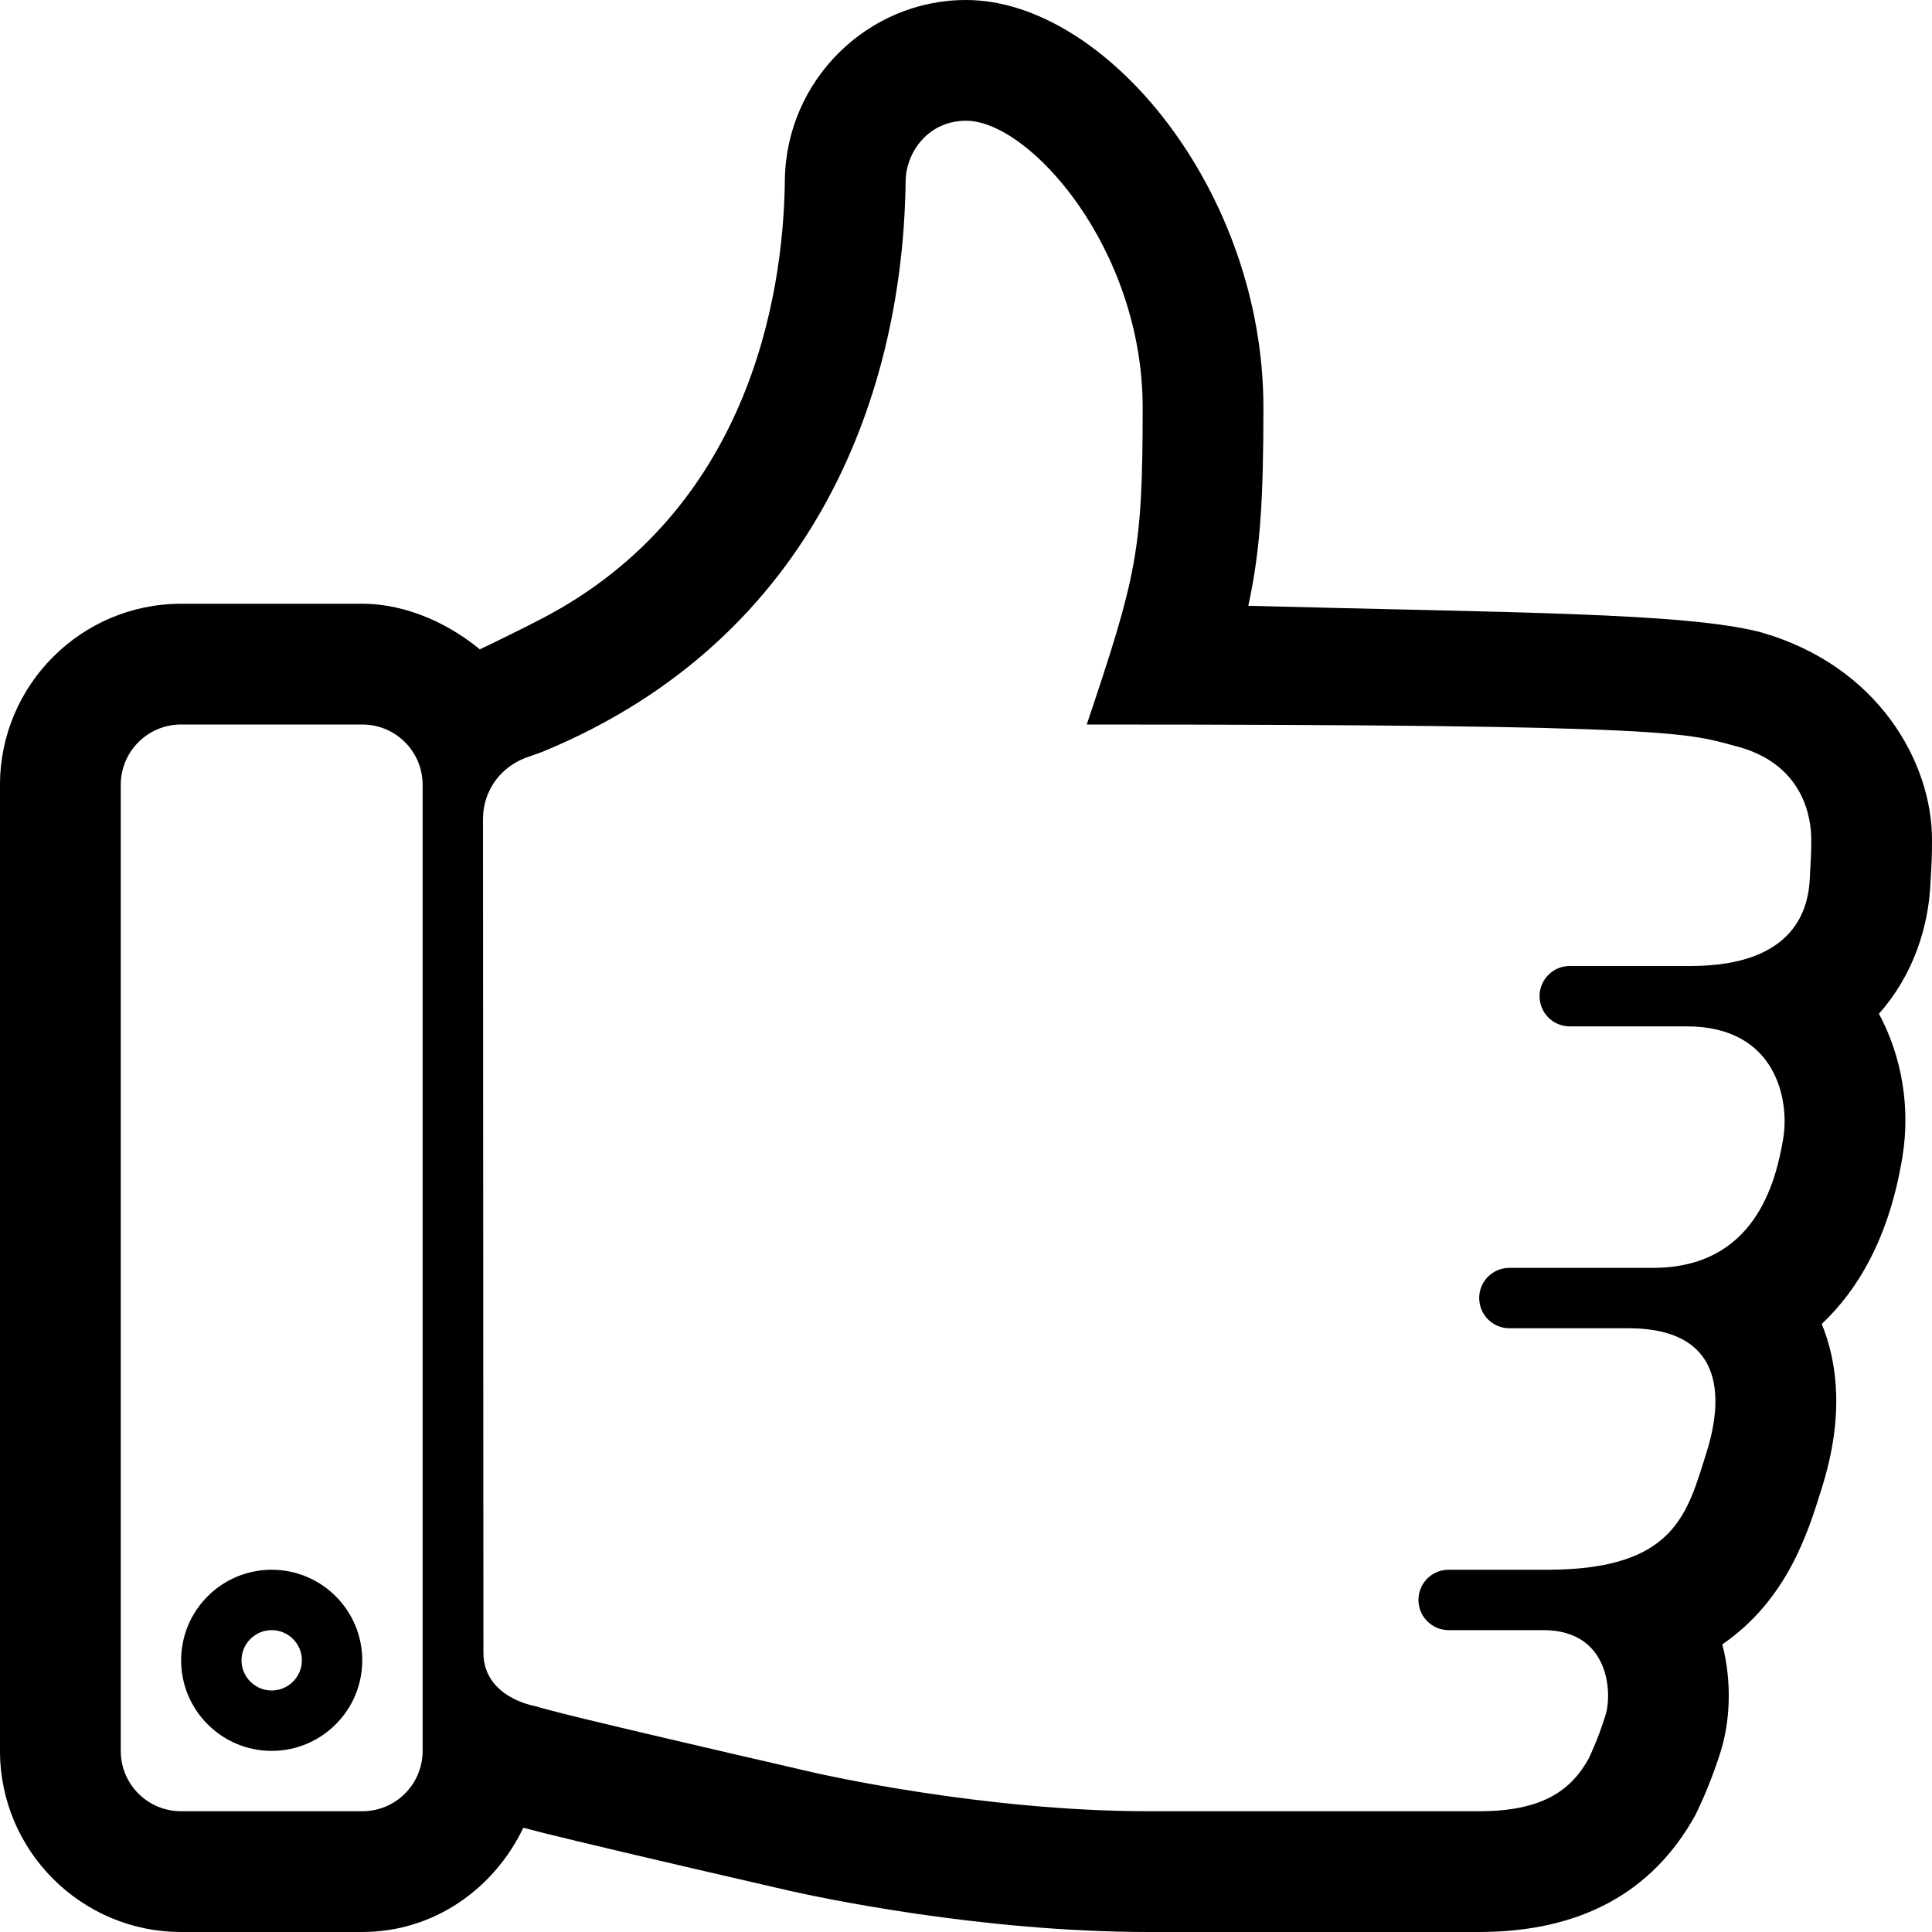
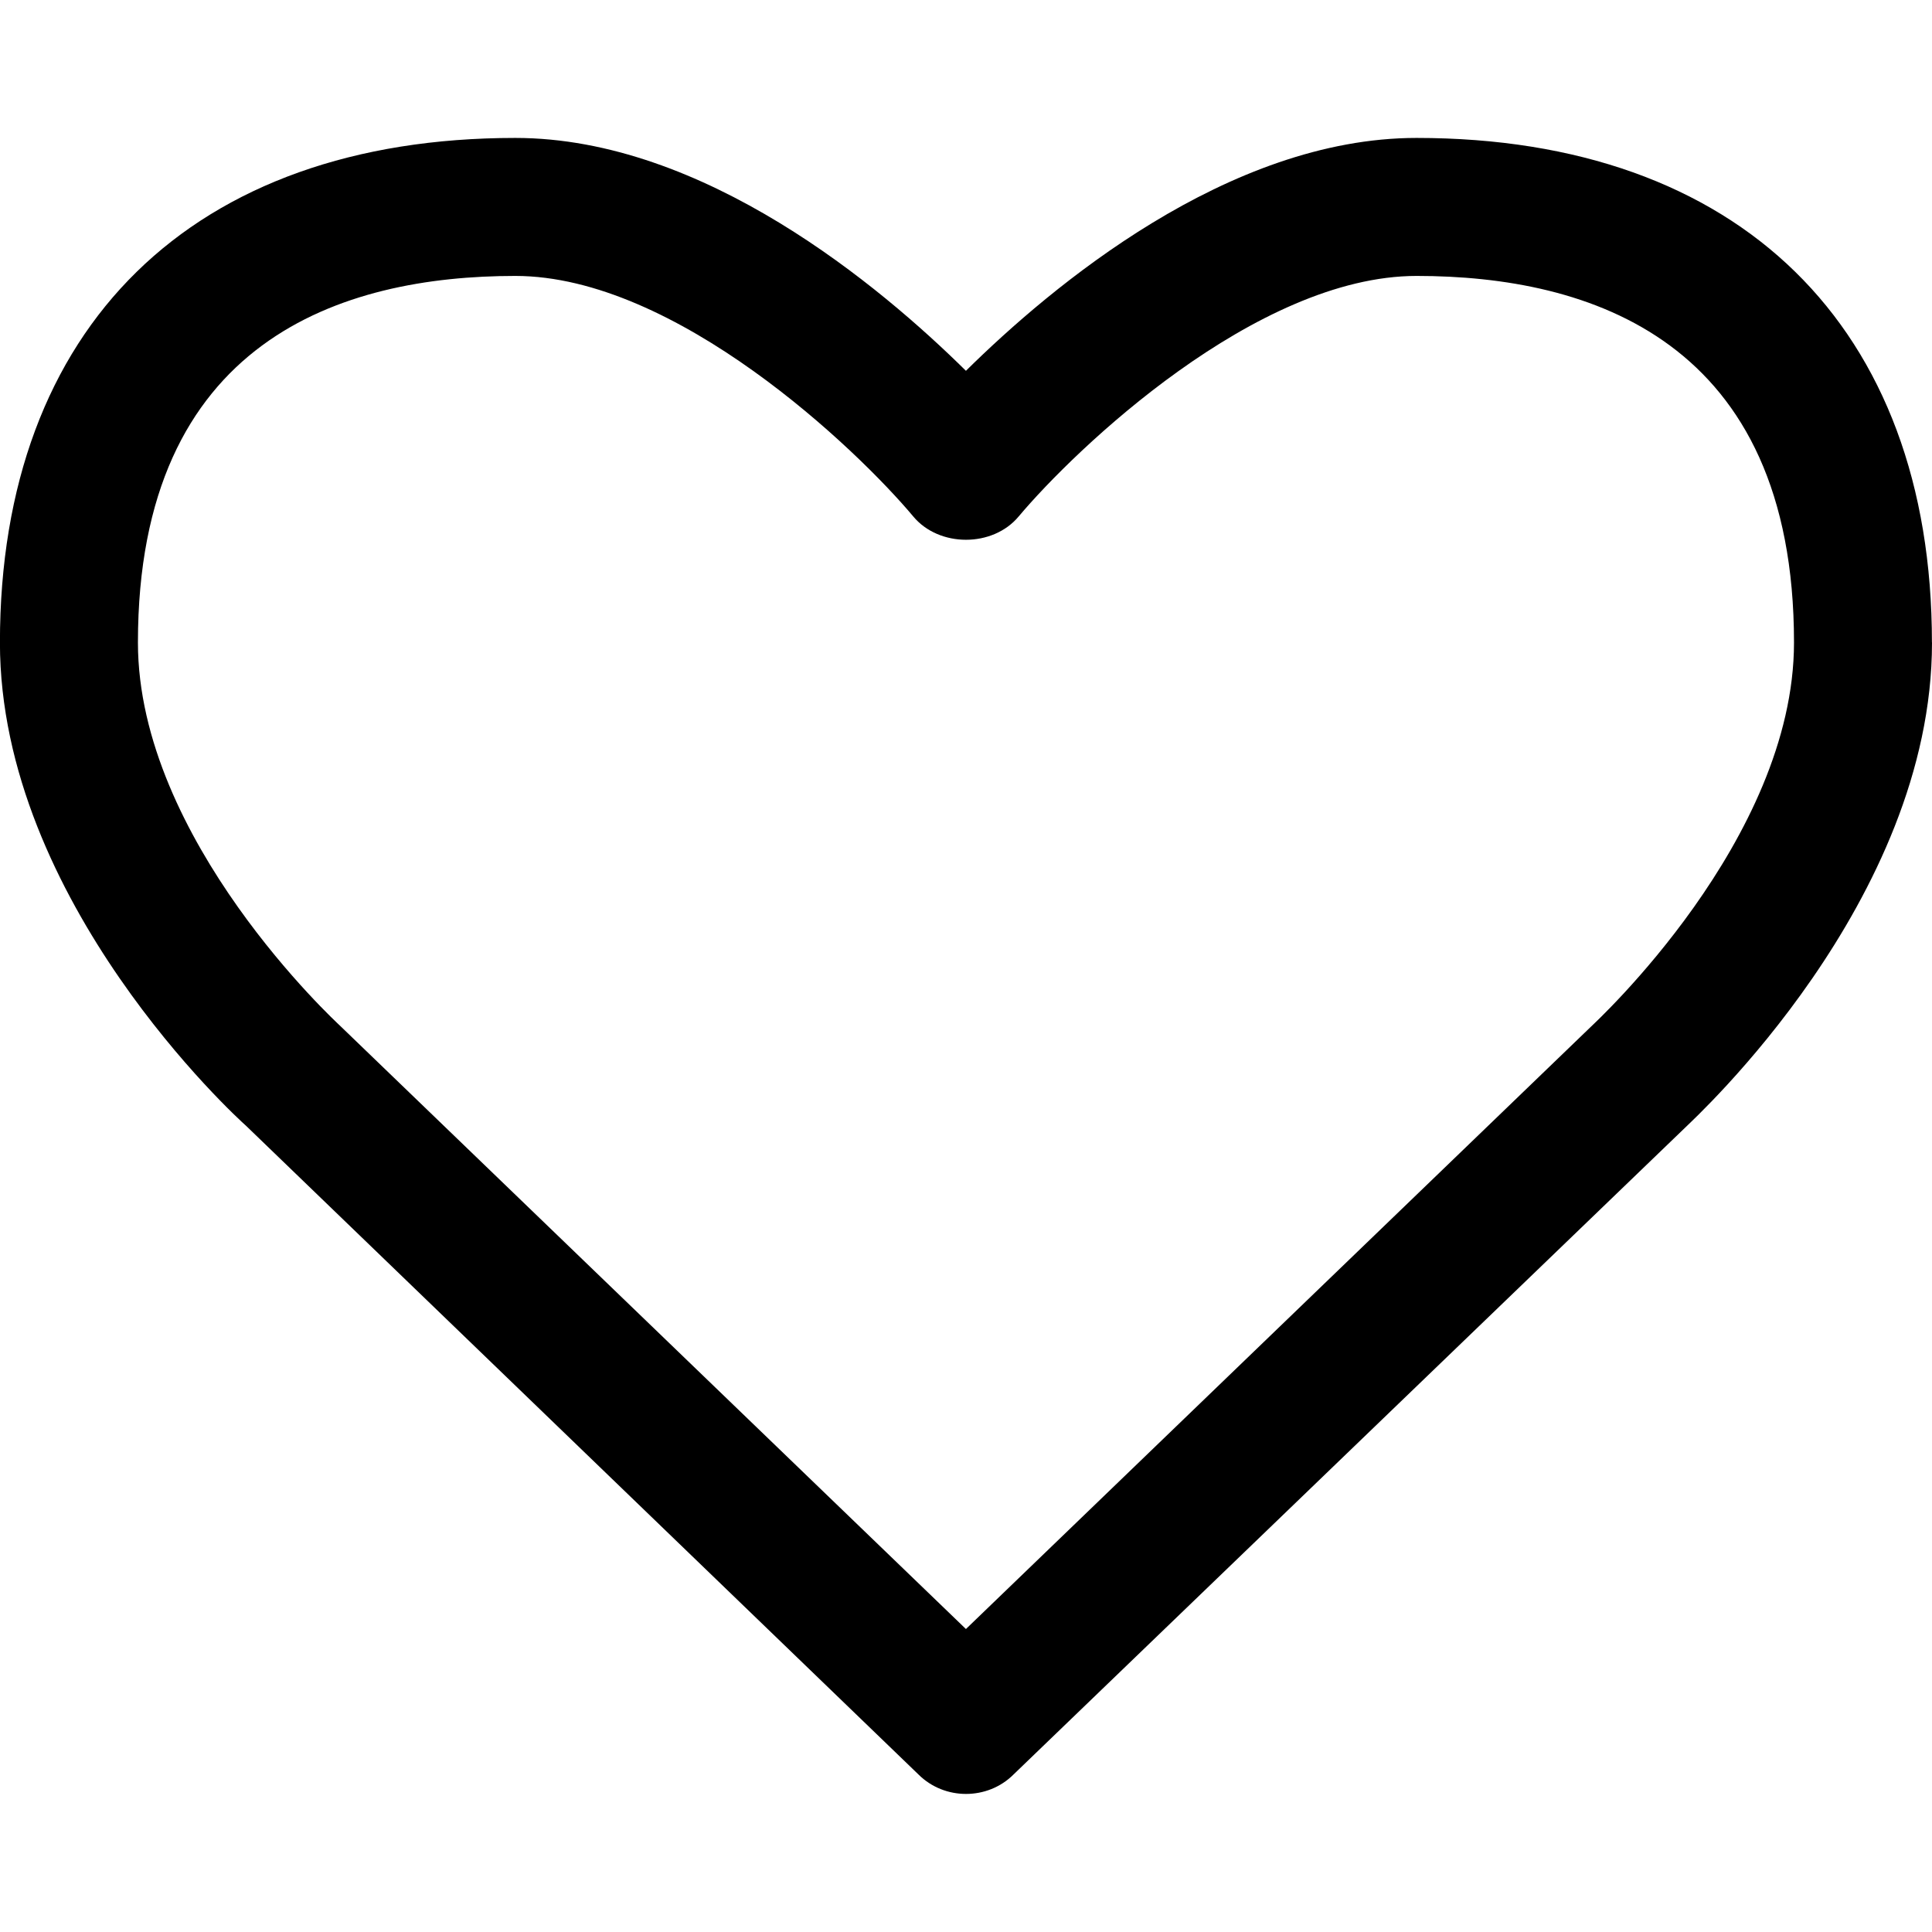
- <svg xmlns="http://www.w3.org/2000/svg" version="1.1" width="32" height="32" viewBox="0 0 32 32">
-   <path d="M29.164 10.472c-1.25-0.328-4.189-0.324-8.488-0.438 0.203-0.938 0.25-1.784 0.25-3.286 0-3.588-2.614-6.748-4.926-6.748-1.633 0-2.979 1.335-3 2.977-0.022 2.014-0.645 5.492-4 7.256-0.246 0.13-0.95 0.477-1.053 0.522l0.053 0.045c-0.525-0.453-1.253-0.8-2-0.8h-3c-1.654 0-3 1.346-3 3v16c0 1.654 1.346 3 3 3h3c1.19 0 2.186-0.719 2.668-1.727 0.012 0.004 0.033 0.010 0.047 0.012 0.066 0.018 0.144 0.037 0.239 0.062 0.018 0.005 0.027 0.007 0.046 0.012 0.576 0.143 1.685 0.408 4.055 0.953 0.508 0.116 3.192 0.688 5.972 0.688h5.467c1.666 0 2.867-0.641 3.582-1.928 0.010-0.020 0.24-0.469 0.428-1.076 0.141-0.457 0.193-1.104 0.023-1.76 1.074-0.738 1.42-1.854 1.645-2.58 0.377-1.191 0.264-2.086 0.002-2.727 0.604-0.57 1.119-1.439 1.336-2.766 0.135-0.822-0.010-1.668-0.389-2.372 0.566-0.636 0.824-1.436 0.854-2.176l0.012-0.209c0.007-0.131 0.013-0.212 0.013-0.5 0-1.263-0.875-2.874-2.836-3.434zM7 29c0 0.553-0.447 1-1 1h-3c-0.553 0-1-0.447-1-1v-16c0-0.553 0.447-1 1-1h3c0.553 0 1 0.447 1 1v16zM29.977 14.535c-0.020 0.494-0.227 1.465-1.977 1.465-1.5 0-2 0-2 0-0.277 0-0.5 0.224-0.5 0.5s0.223 0.5 0.5 0.5c0 0 0.438 0 1.938 0s1.697 1.244 1.6 1.844c-0.124 0.746-0.474 2.156-2.163 2.156-1.687 0-2.375 0-2.375 0-0.277 0-0.5 0.223-0.5 0.5 0 0.275 0.223 0.5 0.5 0.5 0 0 1.188 0 1.969 0 1.688 0 1.539 1.287 1.297 2.055-0.319 1.009-0.514 1.945-2.641 1.945-0.719 0-1.631 0-1.631 0-0.277 0-0.5 0.223-0.5 0.5 0 0.275 0.223 0.5 0.5 0.5 0 0 0.693 0 1.568 0 1.094 0 1.145 1.035 1.031 1.406-0.125 0.406-0.273 0.707-0.279 0.721-0.302 0.545-0.789 0.873-1.82 0.873h-5.467c-2.746 0-5.47-0.623-5.54-0.639-4.154-0.957-4.373-1.031-4.634-1.105 0 0-0.846-0.143-0.846-0.881l-0.007-13.812c0-0.469 0.299-0.893 0.794-1.042 0.062-0.024 0.146-0.050 0.206-0.075 4.568-1.892 5.959-6.040 6-9.446 0.006-0.479 0.375-1 1-1 1.057 0 2.926 2.122 2.926 4.748 0 2.371-0.096 2.781-0.926 5.252 10 0 9.93 0.144 10.812 0.375 1.094 0.313 1.188 1.219 1.188 1.531 0 0.343-0.010 0.293-0.023 0.629zM4.5 26c-0.828 0-1.5 0.672-1.5 1.5s0.672 1.5 1.5 1.5 1.5-0.672 1.5-1.5-0.672-1.5-1.5-1.5zM4.5 28c-0.275 0-0.5-0.225-0.5-0.5s0.225-0.5 0.5-0.5 0.5 0.225 0.5 0.5-0.225 0.5-0.5 0.5z" />
+ <svg xmlns="http://www.w3.org/2000/svg" version="1.1" width="28" height="28" viewBox="0 0 28 28">
+   <path d="M26 9.312c0-4.391-2.969-5.313-5.469-5.313-2.328 0-4.953 2.516-5.766 3.484-0.375 0.453-1.156 0.453-1.531 0-0.812-0.969-3.437-3.484-5.766-3.484-2.5 0-5.469 0.922-5.469 5.313 0 2.859 2.891 5.516 2.922 5.547l9.078 8.75 9.063-8.734c0.047-0.047 2.938-2.703 2.938-5.563zM28 9.312c0 3.75-3.437 6.891-3.578 7.031l-9.734 9.375c-0.187 0.187-0.438 0.281-0.688 0.281s-0.5-0.094-0.688-0.281l-9.75-9.406c-0.125-0.109-3.563-3.25-3.563-7 0-4.578 2.797-7.313 7.469-7.313 2.734 0 5.297 2.156 6.531 3.375 1.234-1.219 3.797-3.375 6.531-3.375 4.672 0 7.469 2.734 7.469 7.313z" />
</svg>
